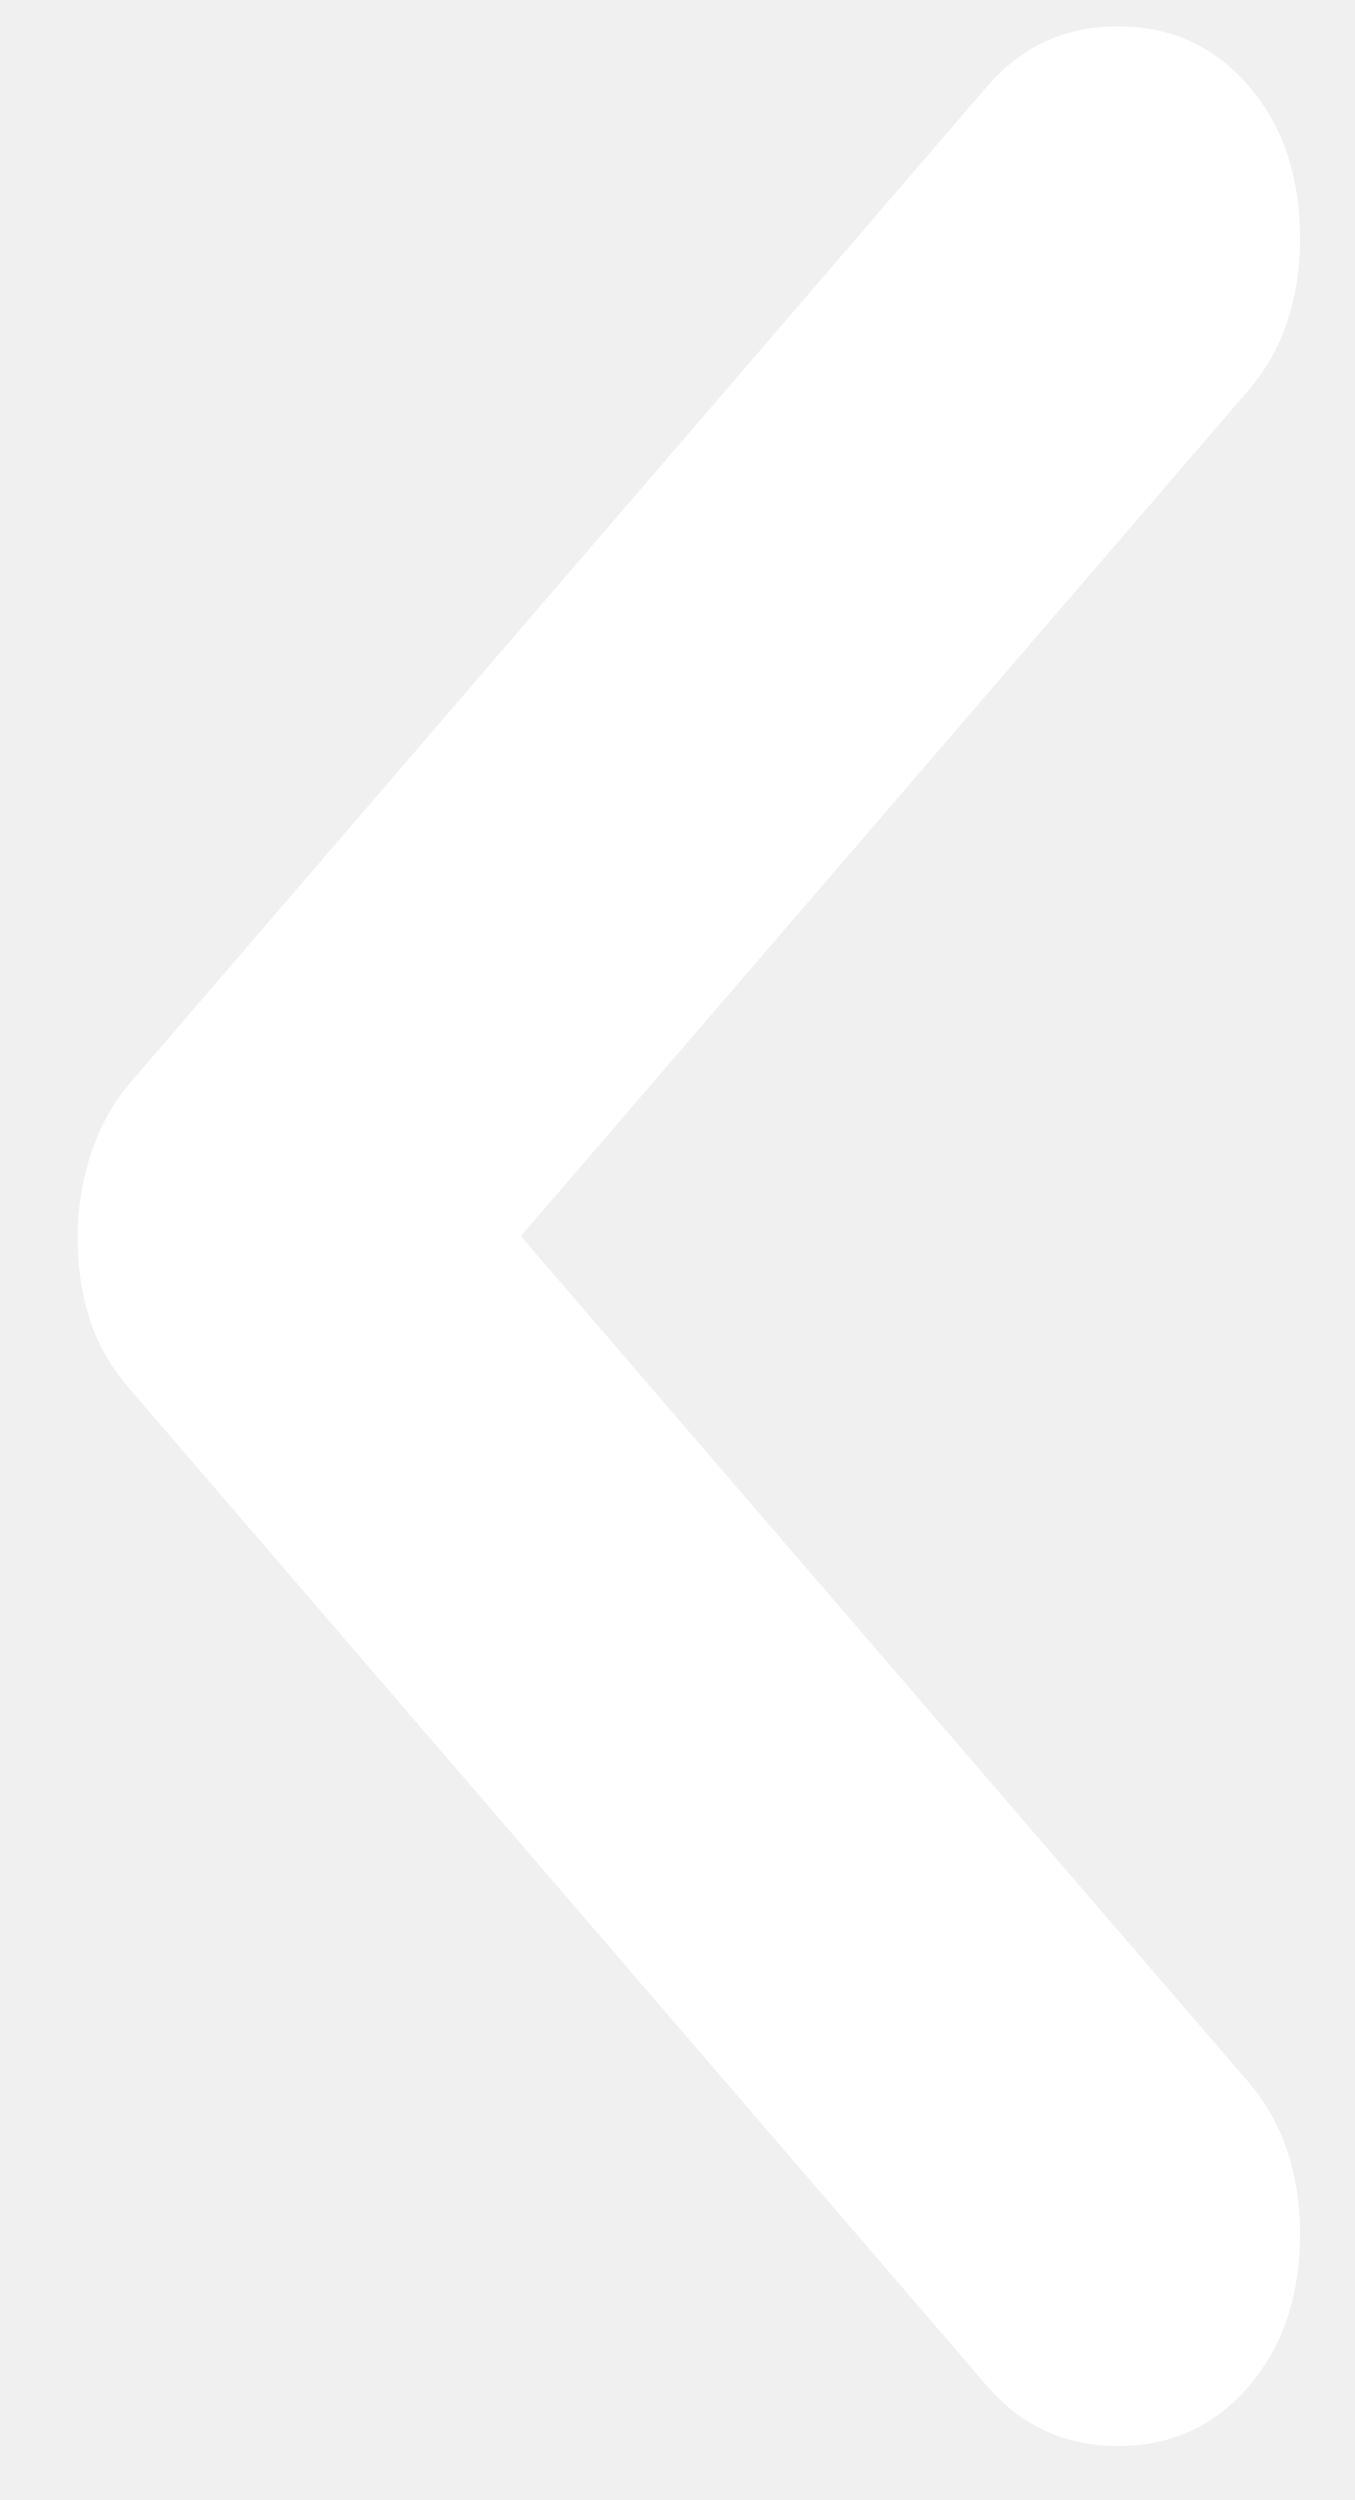
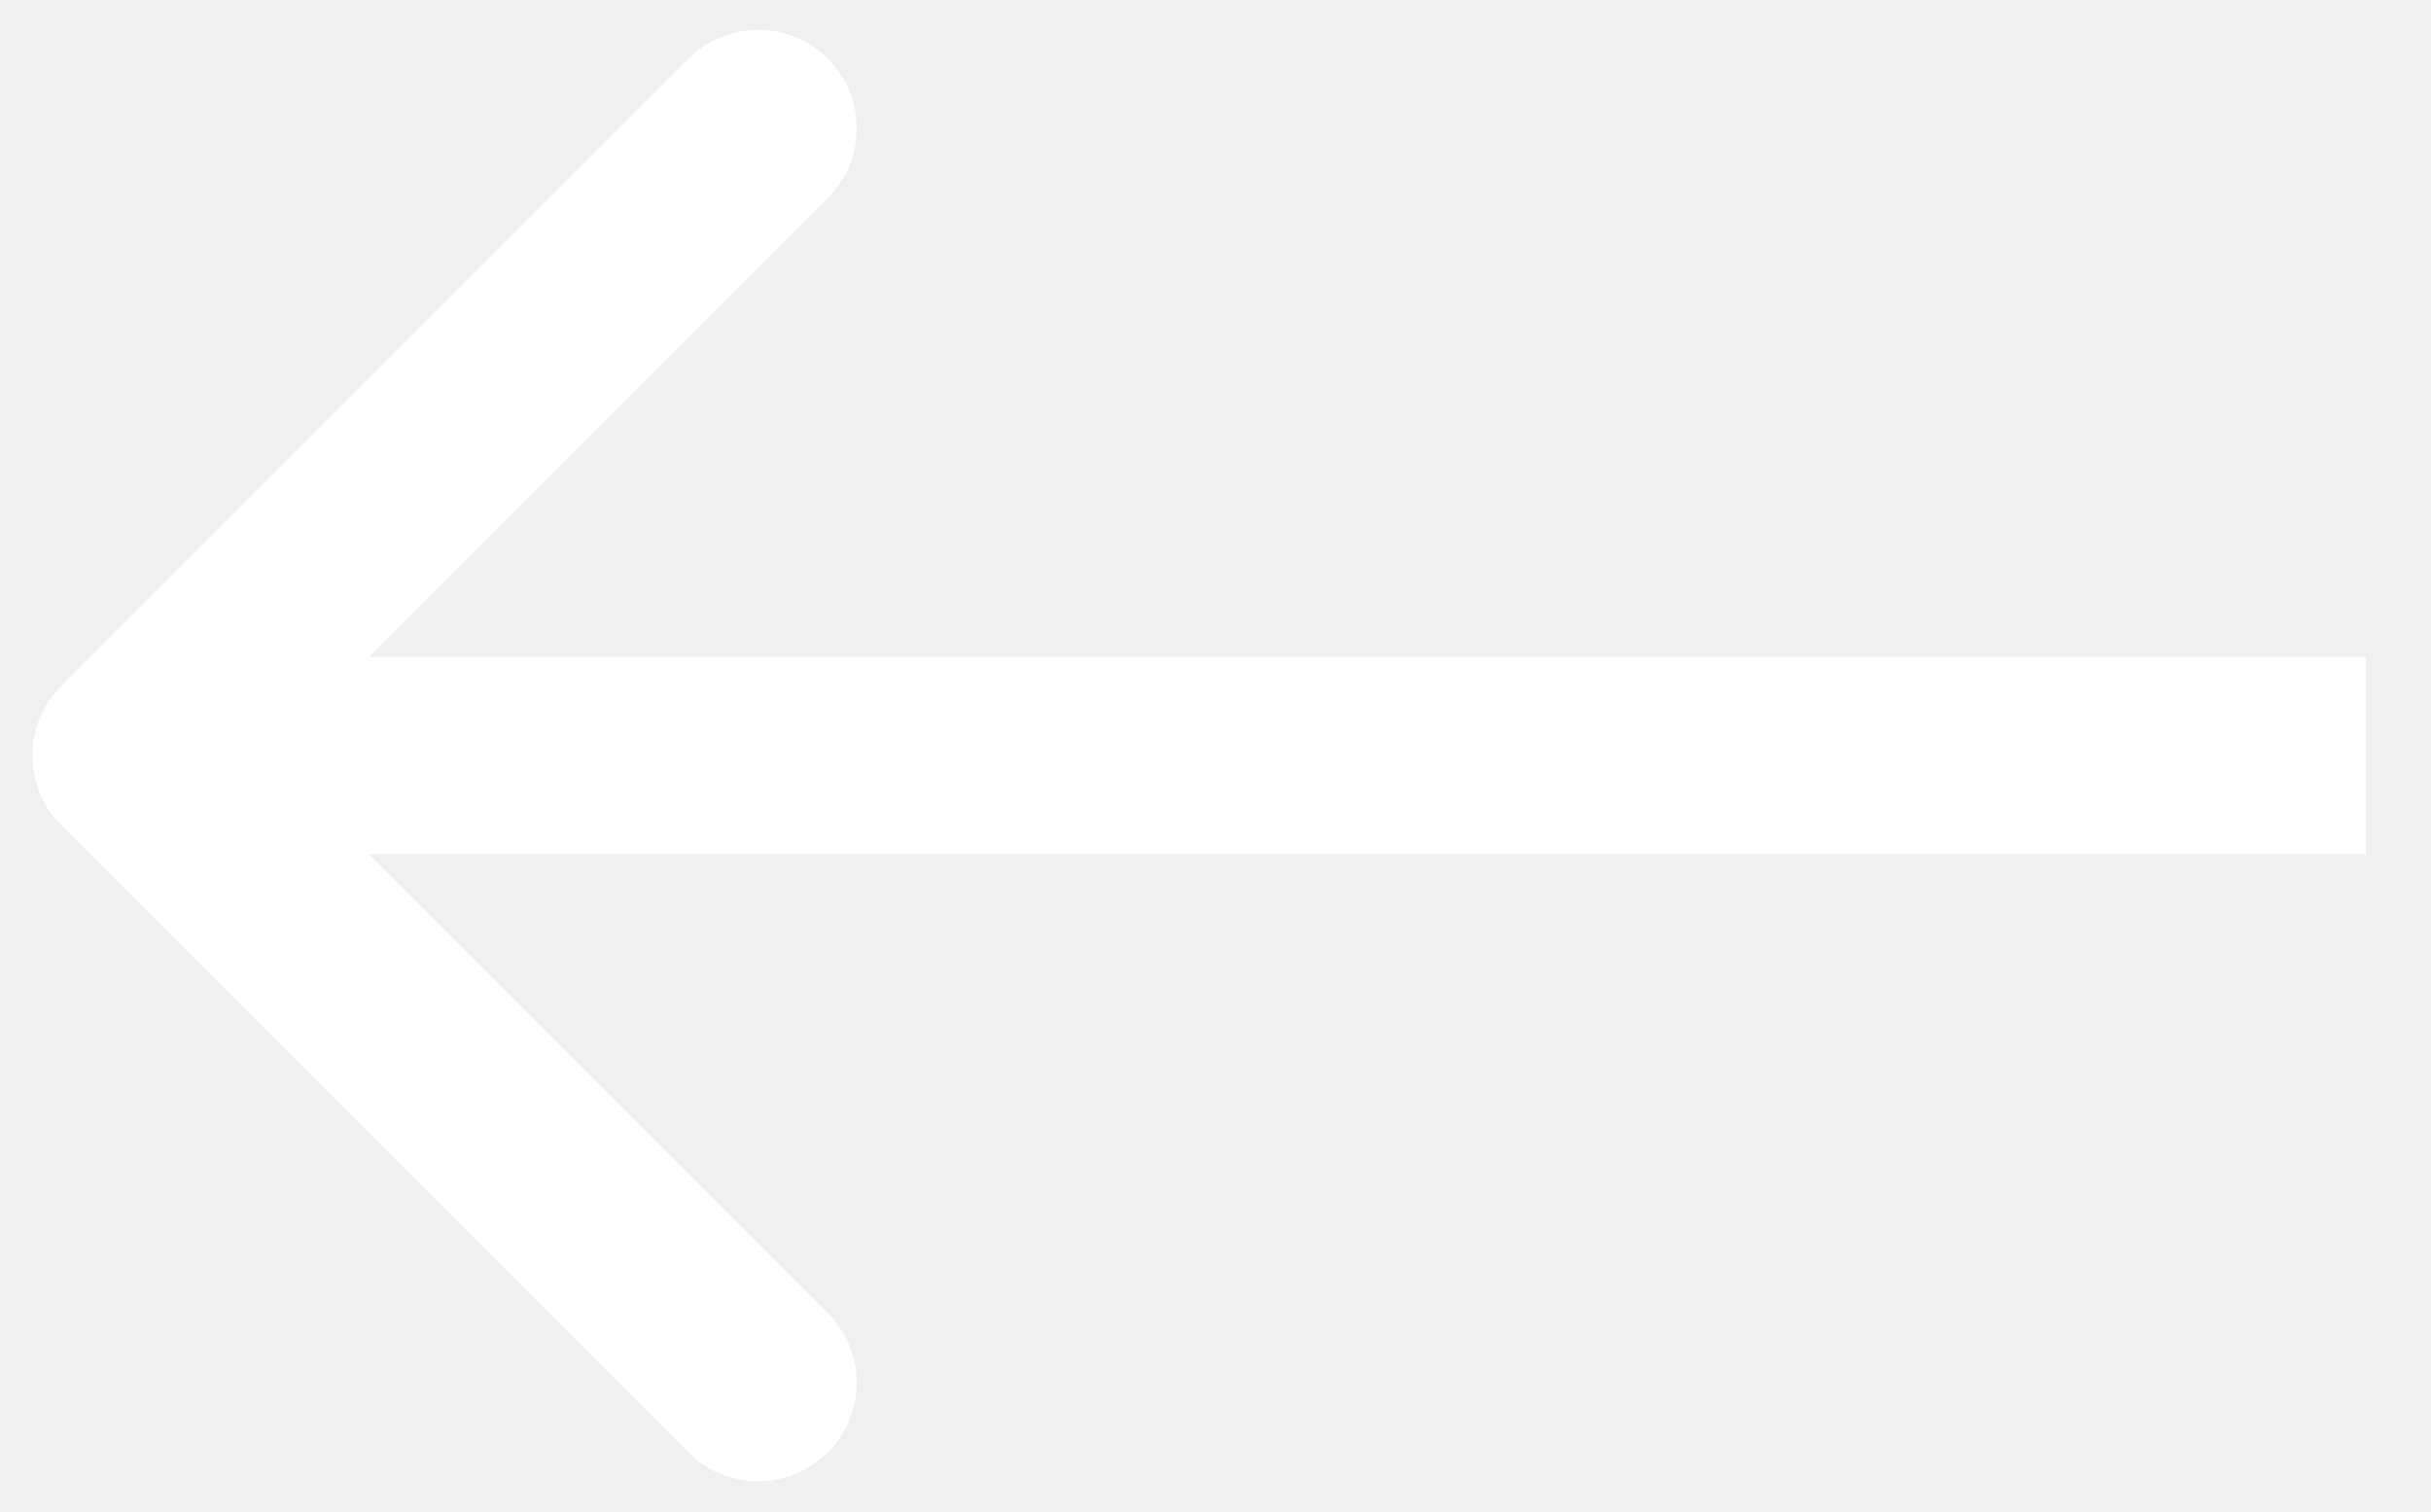
- <svg xmlns="http://www.w3.org/2000/svg" width="13" height="24" viewBox="0 0 13 24" fill="none">
-   <path d="M0.745 11.867C0.745 11.59 0.79 11.32 0.879 11.059C0.969 10.798 1.088 10.581 1.238 10.409L9.479 0.826C9.808 0.444 10.226 0.253 10.734 0.253C11.241 0.253 11.659 0.444 11.988 0.826C12.316 1.208 12.48 1.694 12.48 2.284C12.48 2.874 12.316 3.361 11.988 3.743L5 11.867L11.988 19.992C12.316 20.375 12.48 20.861 12.48 21.451C12.48 22.041 12.316 22.527 11.988 22.909C11.659 23.291 11.241 23.482 10.734 23.482C10.226 23.482 9.808 23.291 9.479 22.909L1.238 13.326C1.059 13.117 0.931 12.892 0.856 12.649C0.781 12.406 0.744 12.145 0.745 11.867Z" fill="white" />
+ <svg xmlns="http://www.w3.org/2000/svg" width="37" height="23" viewBox="0 0 37 23" fill="none">
+   <path d="M0.932 10.439C0.347 11.025 0.347 11.975 0.932 12.561L10.478 22.107C11.064 22.692 12.014 22.692 12.6 22.107C13.185 21.521 13.185 20.571 12.6 19.985L4.114 11.5L12.6 3.015C13.185 2.429 13.185 1.479 12.6 0.893C12.014 0.308 11.064 0.308 10.478 0.893L0.932 10.439ZM36.008 10L1.993 10V13L36.008 13V10Z" fill="white" />
</svg>
